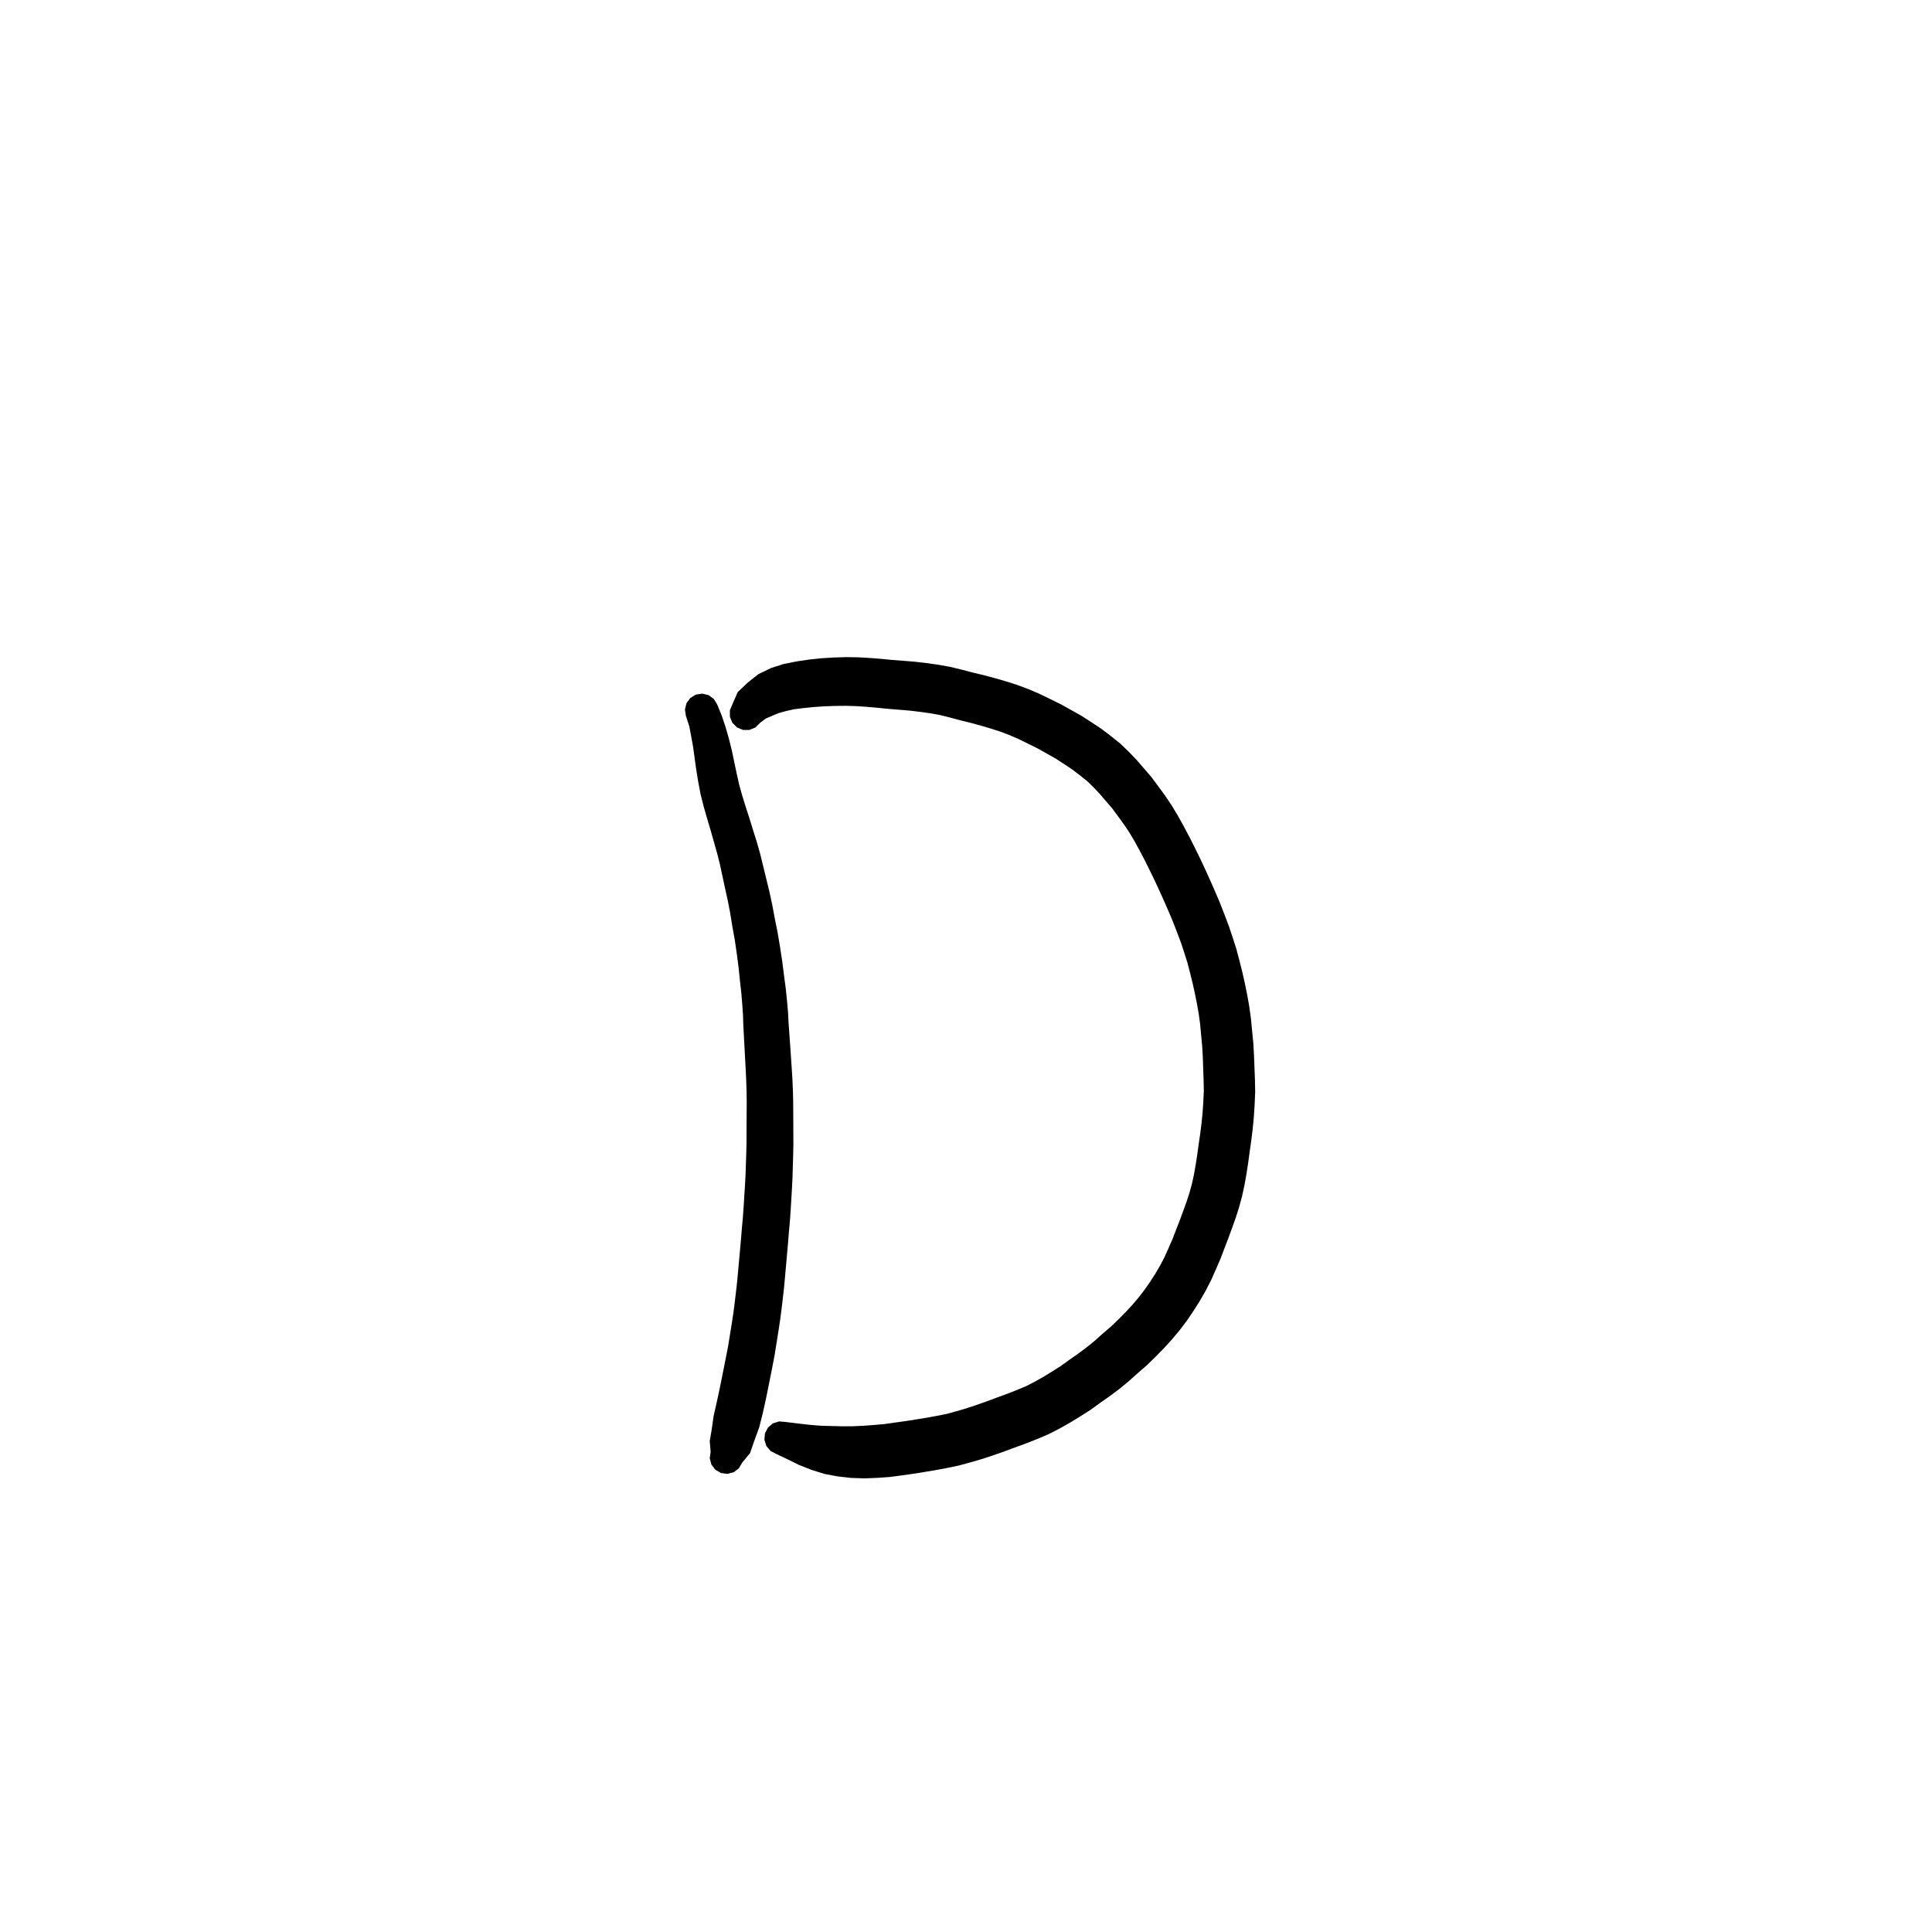
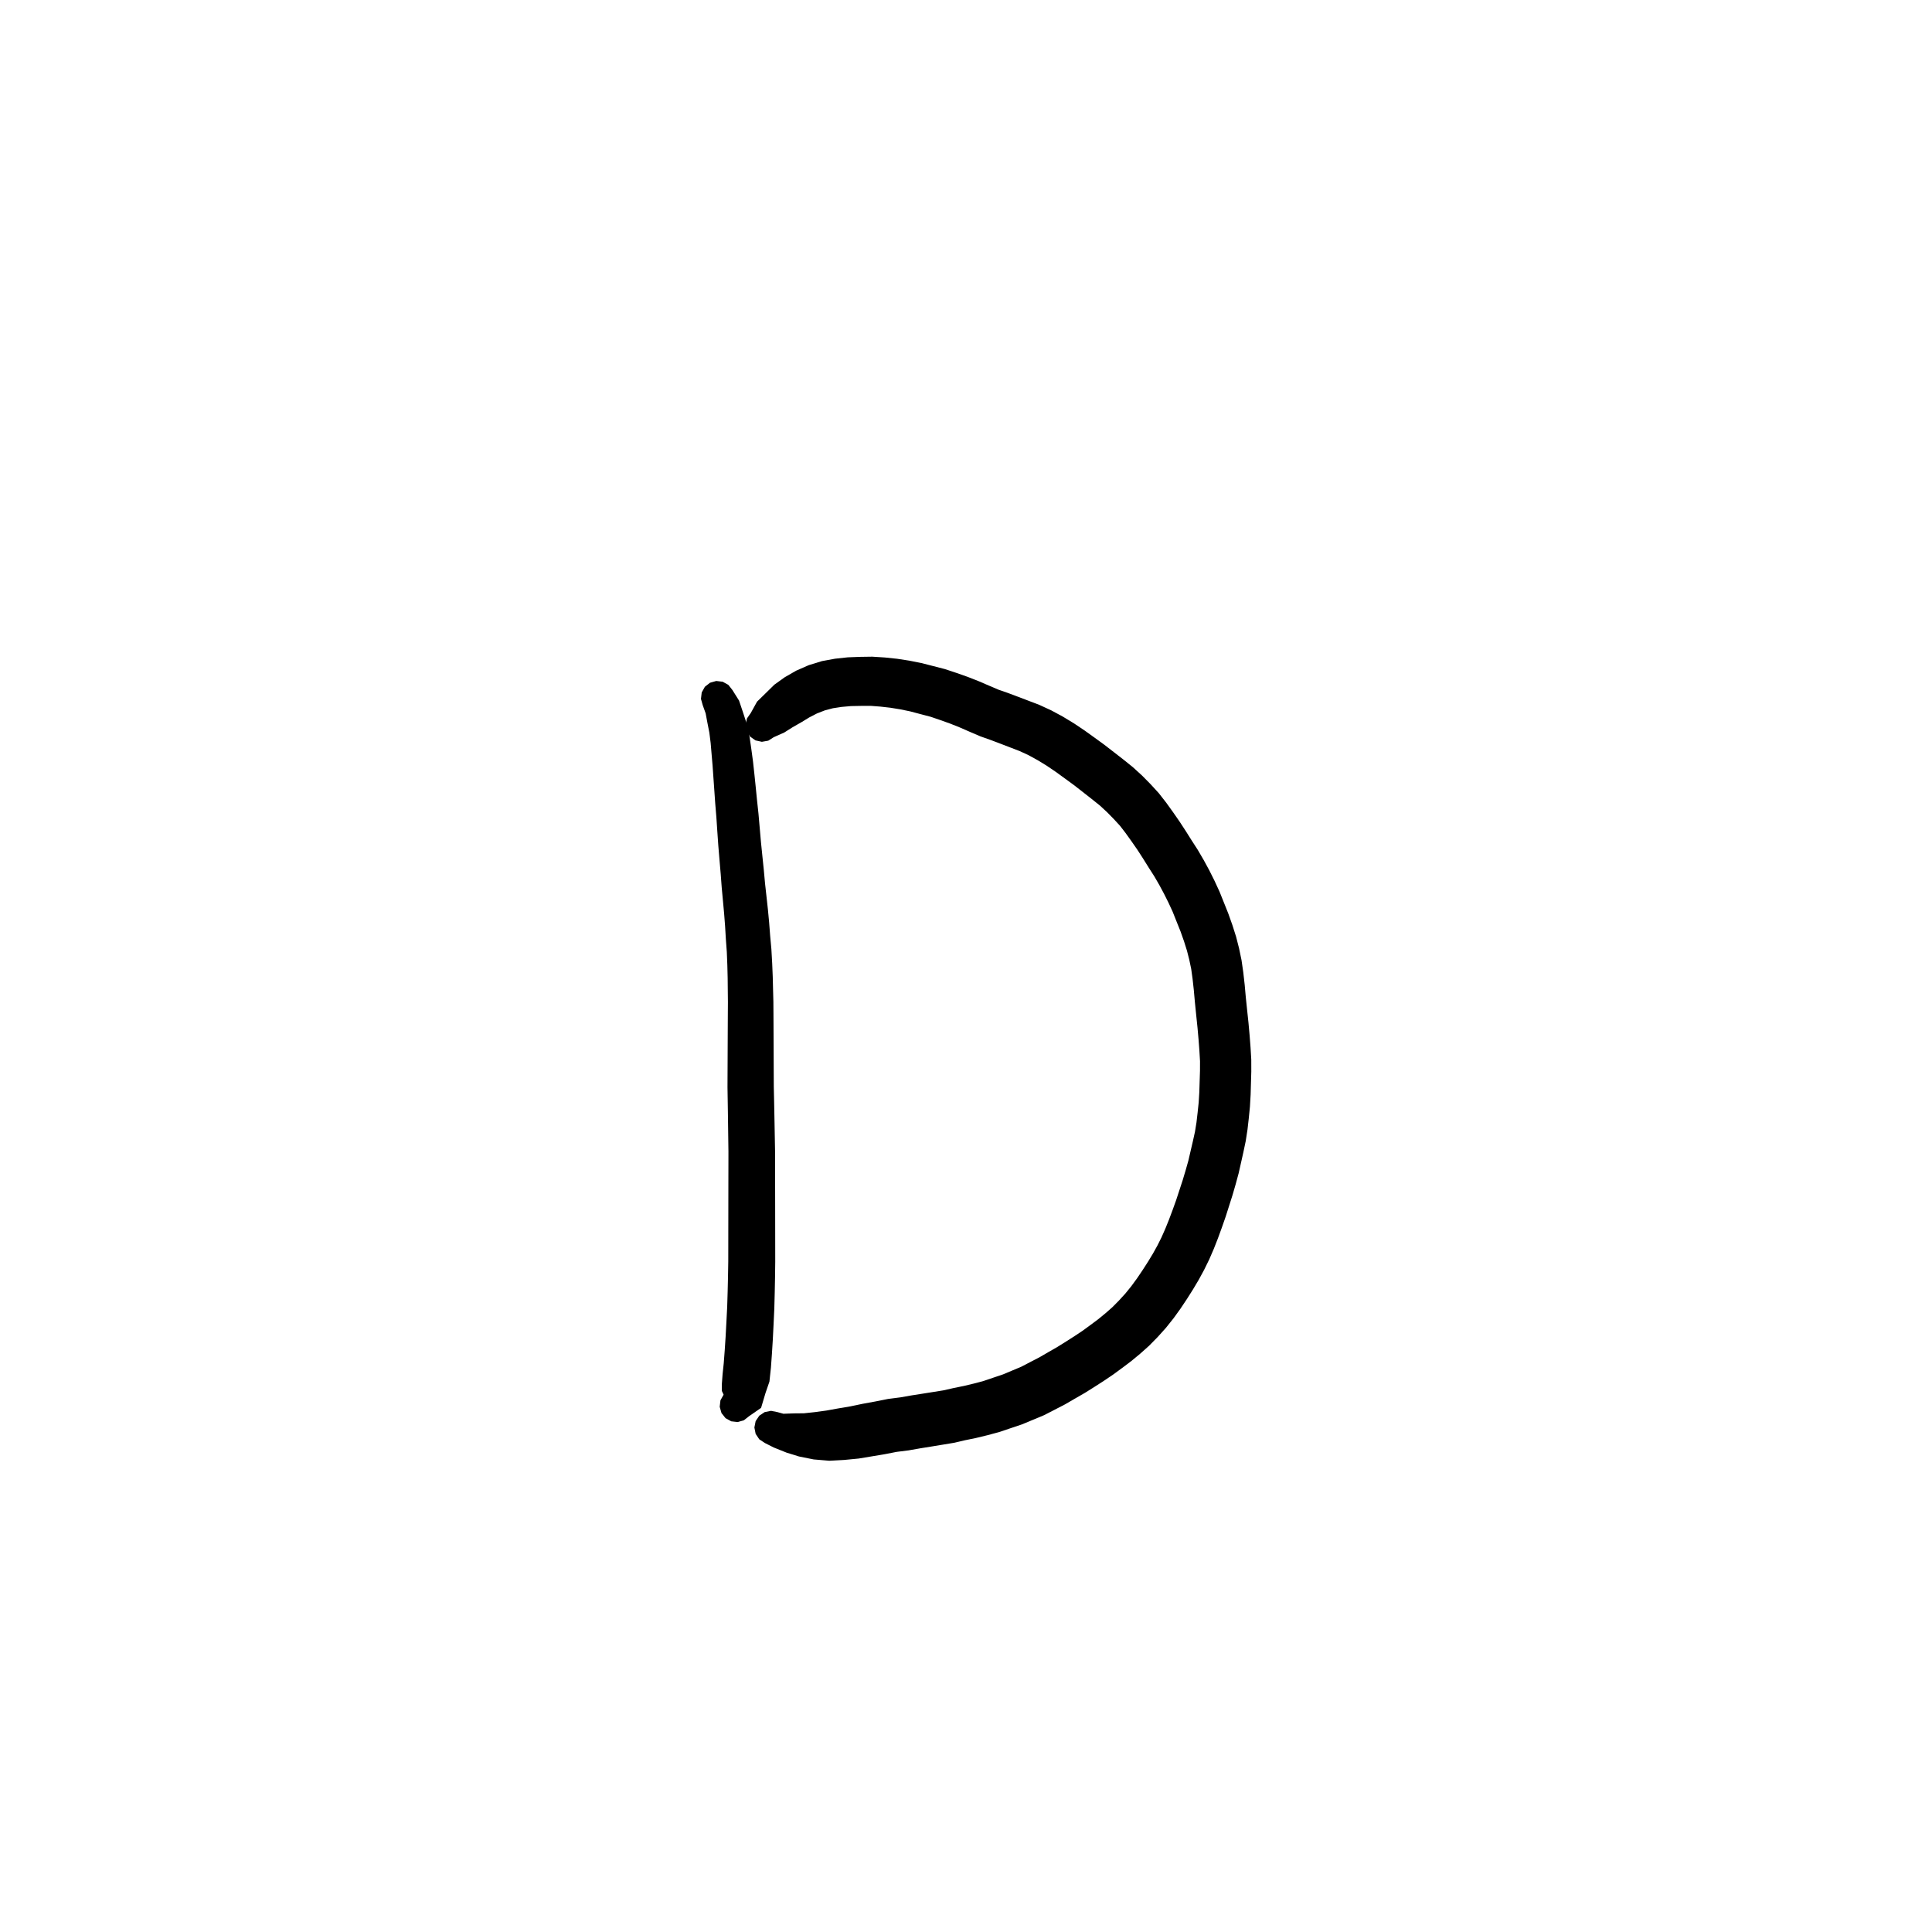
<svg xmlns="http://www.w3.org/2000/svg" viewBox="0 0 300 300" width="300" height="300">
-   <path d="M 106.511 111.18 L 107.039 112.806 L 107.32 114.3 L 107.624 115.973 L 107.855 117.671 L 108.102 119.452 L 108.409 121.339 L 108.778 123.288 L 109.267 125.239 L 109.797 127.091 L 110.34 128.908 L 110.844 130.695 L 111.356 132.498 L 111.782 134.183 L 112.171 135.997 L 112.575 137.874 L 113.005 139.828 L 113.376 141.743 L 113.725 143.884 L 114.107 146.015 L 114.414 148.131 L 114.688 150.239 L 114.901 152.316 L 115.116 154.219 L 115.261 155.993 L 115.374 157.636 L 115.426 159.249 L 115.516 160.947 L 115.604 162.59 L 115.694 164.266 L 115.784 165.954 L 115.871 167.713 L 115.925 169.427 L 115.948 171.121 L 115.937 172.798 L 115.928 174.493 L 115.922 176.051 L 115.916 177.587 L 115.878 179.121 L 115.825 180.731 L 115.771 182.374 L 115.684 183.997 L 115.579 185.674 L 115.475 187.351 L 115.357 188.989 L 115.204 190.65 L 115.066 192.367 L 114.912 194.079 L 114.757 195.807 L 114.601 197.514 L 114.45 199.147 L 114.266 200.743 L 114.081 202.309 L 113.884 203.841 L 113.634 205.48 L 113.344 207.279 L 113.043 209.137 L 112.658 211.106 L 112.215 213.318 L 111.76 215.581 L 111.283 217.794 L 110.809 219.882 L 110.517 221.939 L 110.208 223.779 L 110.347 225.438 L 110.21 226.438 L 110.466 227.415 L 111.076 228.219 L 111.948 228.729 L 112.948 228.866 L 113.924 228.61 L 114.729 228 L 115.238 227.128 L 116.462 225.649 L 117.157 223.643 L 117.893 221.625 L 118.446 219.433 L 118.962 217.092 L 119.432 214.767 L 119.879 212.527 L 120.282 210.421 L 120.597 208.444 L 120.889 206.613 L 121.153 204.863 L 121.366 203.21 L 121.558 201.592 L 121.751 199.9 L 121.908 198.178 L 122.06 196.461 L 122.213 194.73 L 122.368 192.984 L 122.503 191.276 L 122.658 189.582 L 122.78 187.83 L 122.882 186.117 L 122.982 184.404 L 123.067 182.672 L 123.116 180.958 L 123.165 179.315 L 123.196 177.665 L 123.19 176.051 L 123.184 174.493 L 123.175 172.798 L 123.164 171.05 L 123.118 169.218 L 123.035 167.37 L 122.916 165.534 L 122.801 163.833 L 122.686 162.152 L 122.568 160.509 L 122.452 158.885 L 122.367 157.21 L 122.207 155.395 L 122.009 153.471 L 121.746 151.504 L 121.478 149.37 L 121.137 147.129 L 120.759 144.863 L 120.319 142.68 L 119.914 140.506 L 119.463 138.414 L 118.969 136.396 L 118.517 134.541 L 118.049 132.623 L 117.516 130.746 L 116.933 128.886 L 116.375 127.077 L 115.788 125.265 L 115.257 123.556 L 114.788 121.877 L 114.403 120.162 L 114.026 118.385 L 113.656 116.606 L 113.202 114.776 L 112.685 112.957 L 112.099 111.197 L 111.37 109.399 L 110.844 108.537 L 110.029 107.942 L 109.048 107.704 L 108.05 107.86 L 107.188 108.386 L 106.593 109.202 L 106.356 110.183 Z" fill="black" fill-rule="nonzero" />
-   <path d="M 118.028 112.239 L 118.905 111.577 L 119.827 111.184 L 120.892 110.733 L 122.037 110.418 L 123.313 110.129 L 124.824 109.942 L 126.471 109.781 L 128.096 109.671 L 129.734 109.615 L 131.352 109.601 L 132.929 109.645 L 134.49 109.749 L 136.108 109.886 L 137.79 110.061 L 139.577 110.205 L 141.214 110.339 L 142.852 110.534 L 144.462 110.758 L 145.963 111.033 L 147.492 111.413 L 149.174 111.864 L 150.858 112.279 L 152.414 112.706 L 153.969 113.166 L 155.414 113.636 L 156.864 114.191 L 158.273 114.809 L 159.727 115.524 L 161.156 116.233 L 162.534 117.008 L 163.916 117.787 L 165.198 118.621 L 166.493 119.479 L 167.721 120.42 L 168.848 121.321 L 169.785 122.239 L 170.758 123.259 L 171.734 124.402 L 172.703 125.527 L 173.583 126.724 L 174.507 127.99 L 175.362 129.259 L 176.178 130.635 L 176.964 132.071 L 177.763 133.597 L 178.554 135.191 L 179.313 136.749 L 180.038 138.325 L 180.772 139.949 L 181.469 141.546 L 182.138 143.134 L 182.775 144.777 L 183.372 146.363 L 183.9 147.963 L 184.388 149.503 L 184.795 151.077 L 185.185 152.652 L 185.537 154.243 L 185.858 155.852 L 186.143 157.459 L 186.357 159.04 L 186.515 160.798 L 186.677 162.471 L 186.769 164.166 L 186.833 165.994 L 186.897 167.808 L 186.928 169.455 L 186.845 171.172 L 186.73 172.862 L 186.567 174.46 L 186.369 176.033 L 186.13 177.671 L 185.909 179.294 L 185.663 180.878 L 185.392 182.416 L 185.07 183.876 L 184.691 185.247 L 184.256 186.585 L 183.75 187.979 L 183.216 189.425 L 182.641 190.907 L 182.086 192.354 L 181.456 193.796 L 180.825 195.209 L 180.145 196.507 L 179.395 197.793 L 178.548 199.092 L 177.692 200.322 L 176.811 201.464 L 175.862 202.586 L 174.839 203.693 L 173.737 204.804 L 172.586 205.92 L 171.256 207.061 L 169.962 208.217 L 168.716 209.229 L 167.415 210.198 L 166.018 211.173 L 164.722 212.112 L 163.4 212.949 L 162.036 213.784 L 160.71 214.531 L 159.391 215.213 L 157.976 215.81 L 156.41 216.422 L 154.767 217.025 L 153.135 217.631 L 151.546 218.19 L 149.99 218.706 L 148.454 219.154 L 146.975 219.554 L 145.458 219.857 L 143.874 220.146 L 142.267 220.408 L 140.586 220.67 L 138.916 220.904 L 137.297 221.134 L 135.703 221.27 L 133.997 221.398 L 132.354 221.469 L 130.723 221.472 L 129.137 221.435 L 127.469 221.388 L 125.781 221.253 L 124.061 221.057 L 121.989 220.802 L 120.983 220.715 L 120.02 221.02 L 119.248 221.67 L 118.783 222.567 L 118.696 223.573 L 119.001 224.535 L 119.651 225.307 L 120.548 225.772 L 122.412 226.659 L 124.082 227.479 L 125.99 228.234 L 128.02 228.871 L 130.029 229.246 L 132.096 229.488 L 134.22 229.559 L 136.246 229.482 L 138.178 229.344 L 140.052 229.095 L 141.807 228.849 L 143.585 228.563 L 145.299 228.277 L 147.036 227.95 L 148.875 227.569 L 150.683 227.078 L 152.434 226.567 L 154.199 225.988 L 155.932 225.382 L 157.621 224.755 L 159.334 224.126 L 161.09 223.437 L 162.893 222.665 L 164.622 221.772 L 166.207 220.875 L 167.753 219.929 L 169.341 218.917 L 170.785 217.87 L 172.23 216.859 L 173.771 215.705 L 175.299 214.456 L 176.675 213.216 L 178.119 211.96 L 179.502 210.611 L 180.763 209.325 L 181.999 207.966 L 183.174 206.554 L 184.279 205.094 L 185.306 203.584 L 186.308 202.007 L 187.236 200.383 L 188.097 198.702 L 188.835 197.034 L 189.541 195.394 L 190.15 193.793 L 190.739 192.262 L 191.301 190.729 L 191.856 189.177 L 192.38 187.537 L 192.857 185.792 L 193.255 183.964 L 193.566 182.181 L 193.833 180.444 L 194.058 178.78 L 194.298 177.096 L 194.511 175.347 L 194.69 173.522 L 194.815 171.616 L 194.903 169.566 L 194.865 167.584 L 194.793 165.7 L 194.719 163.796 L 194.606 161.861 L 194.425 160.041 L 194.241 158.135 L 193.976 156.224 L 193.644 154.373 L 193.28 152.592 L 192.879 150.827 L 192.447 149.115 L 191.964 147.299 L 191.391 145.517 L 190.789 143.727 L 190.119 141.958 L 189.42 140.177 L 188.685 138.443 L 187.944 136.753 L 187.172 135.055 L 186.391 133.378 L 185.574 131.718 L 184.722 130.025 L 183.843 128.366 L 182.95 126.754 L 181.952 125.083 L 180.889 123.51 L 179.861 122.106 L 178.79 120.665 L 177.636 119.325 L 176.523 118.037 L 175.304 116.763 L 173.982 115.489 L 172.506 114.301 L 170.995 113.153 L 169.448 112.128 L 167.922 111.147 L 166.325 110.248 L 164.759 109.38 L 163.14 108.582 L 161.512 107.791 L 159.771 107.039 L 157.968 106.361 L 156.228 105.805 L 154.496 105.305 L 152.765 104.843 L 151.059 104.436 L 149.385 103.996 L 147.558 103.554 L 145.67 103.213 L 143.822 102.957 L 141.966 102.742 L 140.179 102.602 L 138.473 102.472 L 136.8 102.304 L 135.028 102.168 L 133.234 102.066 L 131.352 102.041 L 129.478 102.096 L 127.589 102.211 L 125.687 102.409 L 123.773 102.693 L 121.757 103.088 L 119.746 103.724 L 117.774 104.676 L 116.169 105.938 L 114.557 107.461 L 113.722 109.368 L 113.337 110.301 L 113.338 111.311 L 113.725 112.243 L 114.44 112.956 L 115.373 113.342 L 116.383 113.341 L 117.315 112.953 Z" fill="black" fill-rule="nonzero" />
+   <path d="M 109.118 109.496 L 109.573 110.768 L 109.84 112.202 L 110.148 113.767 L 110.347 115.349 L 110.491 117.043 L 110.647 118.857 L 110.778 120.724 L 110.916 122.686 L 111.059 124.74 L 111.237 126.888 L 111.383 129.071 L 111.537 131.288 L 111.725 133.542 L 111.91 135.703 L 112.065 137.787 L 112.256 139.84 L 112.441 141.854 L 112.59 143.785 L 112.71 145.801 L 112.86 147.839 L 112.941 149.879 L 112.991 151.881 L 113.01 153.789 L 113.029 155.608 L 113.018 157.338 L 113.009 158.999 L 113.001 160.659 L 112.993 162.32 L 112.986 163.964 L 112.979 165.573 L 112.972 167.131 L 112.965 168.844 L 112.994 170.673 L 113.024 172.57 L 113.053 174.587 L 113.082 176.708 L 113.111 178.803 L 113.108 180.879 L 113.103 183.019 L 113.099 185.142 L 113.096 187.282 L 113.093 189.405 L 113.089 191.545 L 113.087 193.668 L 113.084 195.884 L 113.045 198.173 L 112.99 200.529 L 112.918 202.909 L 112.795 205.297 L 112.672 207.582 L 112.534 209.681 L 112.381 211.694 L 112.204 213.38 L 112.092 214.865 L 112.085 215.977 L 112.361 216.563 L 111.87 217.445 L 111.755 218.448 L 112.032 219.419 L 112.66 220.21 L 113.542 220.7 L 114.545 220.816 L 115.516 220.538 L 116.307 219.911 L 118.181 218.613 L 118.87 216.302 L 119.477 214.534 L 119.711 212.35 L 119.866 210.186 L 120.002 208.005 L 120.119 205.667 L 120.235 203.192 L 120.3 200.71 L 120.348 198.306 L 120.378 195.938 L 120.375 193.668 L 120.372 191.545 L 120.369 189.405 L 120.366 187.282 L 120.362 185.142 L 120.358 183.019 L 120.354 180.879 L 120.35 178.744 L 120.311 176.592 L 120.272 174.468 L 120.233 172.444 L 120.194 170.54 L 120.155 168.773 L 120.147 167.131 L 120.14 165.573 L 120.134 163.964 L 120.127 162.32 L 120.118 160.659 L 120.111 158.999 L 120.102 157.338 L 120.09 155.541 L 120.041 153.662 L 119.992 151.701 L 119.905 149.594 L 119.78 147.387 L 119.588 145.283 L 119.433 143.258 L 119.24 141.217 L 119.014 139.156 L 118.794 137.168 L 118.606 135.109 L 118.381 132.921 L 118.158 130.724 L 117.969 128.558 L 117.773 126.324 L 117.541 124.158 L 117.341 122.137 L 117.137 120.161 L 116.925 118.227 L 116.67 116.343 L 116.403 114.476 L 115.986 112.496 L 115.404 110.706 L 114.758 108.784 L 113.728 107.145 L 113.103 106.353 L 112.222 105.86 L 111.22 105.741 L 110.248 106.016 L 109.455 106.641 L 108.962 107.522 L 108.844 108.524 Z" fill="black" fill-rule="nonzero" />
+   <path d="M 120.146 114.471 L 121.784 113.741 L 123.066 112.931 L 124.45 112.141 L 125.652 111.407 L 126.847 110.789 L 128.077 110.309 L 129.32 109.978 L 130.679 109.77 L 132.128 109.641 L 133.688 109.611 L 135.21 109.606 L 136.713 109.721 L 138.274 109.898 L 139.831 110.153 L 141.339 110.464 L 142.948 110.891 L 144.529 111.306 L 145.993 111.807 L 147.54 112.36 L 149.058 112.965 L 150.583 113.633 L 152.235 114.339 L 153.869 114.919 L 155.36 115.485 L 156.875 116.067 L 158.356 116.636 L 159.75 117.285 L 161.127 118.04 L 162.542 118.906 L 163.937 119.853 L 165.348 120.875 L 166.745 121.897 L 168.149 122.991 L 169.525 124.07 L 170.791 125.085 L 171.885 126.097 L 172.946 127.177 L 173.921 128.238 L 174.783 129.356 L 175.679 130.607 L 176.604 131.938 L 177.474 133.282 L 178.355 134.696 L 179.242 136.081 L 180.02 137.427 L 180.744 138.773 L 181.441 140.168 L 182.091 141.576 L 182.701 143.109 L 183.323 144.661 L 183.854 146.167 L 184.312 147.624 L 184.672 149.039 L 184.971 150.469 L 185.18 151.98 L 185.372 153.711 L 185.542 155.612 L 185.748 157.646 L 185.948 159.572 L 186.113 161.433 L 186.244 163.171 L 186.337 164.767 L 186.333 166.283 L 186.281 167.919 L 186.228 169.608 L 186.131 171.194 L 185.966 172.761 L 185.788 174.296 L 185.556 175.729 L 185.235 177.186 L 184.874 178.735 L 184.531 180.218 L 184.11 181.706 L 183.649 183.25 L 183.144 184.79 L 182.642 186.325 L 182.081 187.887 L 181.518 189.387 L 180.956 190.781 L 180.365 192.118 L 179.722 193.406 L 179.025 194.659 L 178.268 195.91 L 177.445 197.189 L 176.568 198.489 L 175.673 199.713 L 174.766 200.835 L 173.754 201.944 L 172.728 202.981 L 171.67 203.912 L 170.532 204.846 L 169.322 205.748 L 168.126 206.623 L 166.877 207.455 L 165.543 208.308 L 164.208 209.142 L 162.777 209.963 L 161.385 210.772 L 159.952 211.511 L 158.58 212.228 L 157.18 212.814 L 155.76 213.411 L 154.271 213.913 L 152.764 214.424 L 151.295 214.819 L 149.726 215.198 L 148.074 215.534 L 146.51 215.89 L 144.964 216.138 L 143.278 216.406 L 141.519 216.681 L 139.839 216.978 L 137.911 217.226 L 135.9 217.625 L 133.97 217.978 L 132.049 218.379 L 130.103 218.708 L 128.318 219.031 L 126.563 219.27 L 124.835 219.454 L 123.273 219.469 L 121.649 219.527 L 120.717 219.271 L 119.727 219.074 L 118.737 219.271 L 117.897 219.831 L 117.336 220.671 L 117.139 221.661 L 117.336 222.651 L 117.897 223.491 L 118.736 224.052 L 120.145 224.765 L 122.138 225.565 L 124.07 226.161 L 126.348 226.619 L 128.771 226.825 L 131.061 226.702 L 133.326 226.483 L 135.446 226.131 L 137.419 225.8 L 139.243 225.445 L 141.082 225.214 L 142.895 224.895 L 144.593 224.622 L 146.297 224.342 L 148.107 224.042 L 149.83 223.644 L 151.534 223.295 L 153.355 222.853 L 155.173 222.358 L 156.919 221.773 L 158.684 221.179 L 160.379 220.475 L 162.095 219.76 L 163.771 218.901 L 165.386 218.065 L 166.939 217.163 L 168.486 216.271 L 169.993 215.325 L 171.433 214.397 L 172.889 213.414 L 174.261 212.406 L 175.653 211.356 L 177.049 210.201 L 178.422 208.975 L 179.759 207.615 L 181.041 206.19 L 182.223 204.71 L 183.314 203.195 L 184.32 201.687 L 185.244 200.226 L 186.13 198.738 L 186.974 197.184 L 187.769 195.561 L 188.479 193.919 L 189.115 192.3 L 189.717 190.649 L 190.32 188.924 L 190.845 187.275 L 191.368 185.631 L 191.865 183.922 L 192.334 182.19 L 192.711 180.524 L 193.069 178.922 L 193.433 177.195 L 193.714 175.375 L 193.913 173.622 L 194.09 171.834 L 194.198 169.961 L 194.249 168.157 L 194.3 166.404 L 194.296 164.53 L 194.183 162.634 L 194.04 160.776 L 193.862 158.802 L 193.652 156.825 L 193.447 154.852 L 193.274 152.918 L 193.056 150.986 L 192.786 149.106 L 192.399 147.249 L 191.937 145.445 L 191.367 143.649 L 190.735 141.868 L 190.055 140.168 L 189.365 138.447 L 188.576 136.74 L 187.766 135.12 L 186.916 133.556 L 185.982 131.958 L 185.019 130.466 L 184.12 129.038 L 183.141 127.54 L 182.114 126.063 L 181.093 124.644 L 179.934 123.159 L 178.649 121.755 L 177.348 120.437 L 175.908 119.121 L 174.4 117.91 L 172.969 116.798 L 171.462 115.632 L 169.948 114.531 L 168.414 113.43 L 166.762 112.322 L 165.027 111.271 L 163.254 110.314 L 161.394 109.457 L 159.657 108.793 L 158.124 108.21 L 156.534 107.612 L 155.052 107.097 L 153.656 106.502 L 152.031 105.8 L 150.261 105.104 L 148.521 104.492 L 146.733 103.897 L 144.89 103.423 L 143.074 102.959 L 141.193 102.585 L 139.291 102.292 L 137.393 102.093 L 135.438 101.969 L 133.536 101.997 L 131.638 102.07 L 129.663 102.284 L 127.631 102.657 L 125.587 103.285 L 123.633 104.14 L 121.849 105.166 L 120.243 106.316 L 118.887 107.648 L 117.556 108.95 L 116.569 110.731 L 115.989 111.558 L 115.771 112.543 L 115.946 113.538 L 116.488 114.389 L 117.314 114.969 L 118.3 115.188 L 119.294 115.013 Z" fill="black" fill-rule="nonzero" />
</svg>
